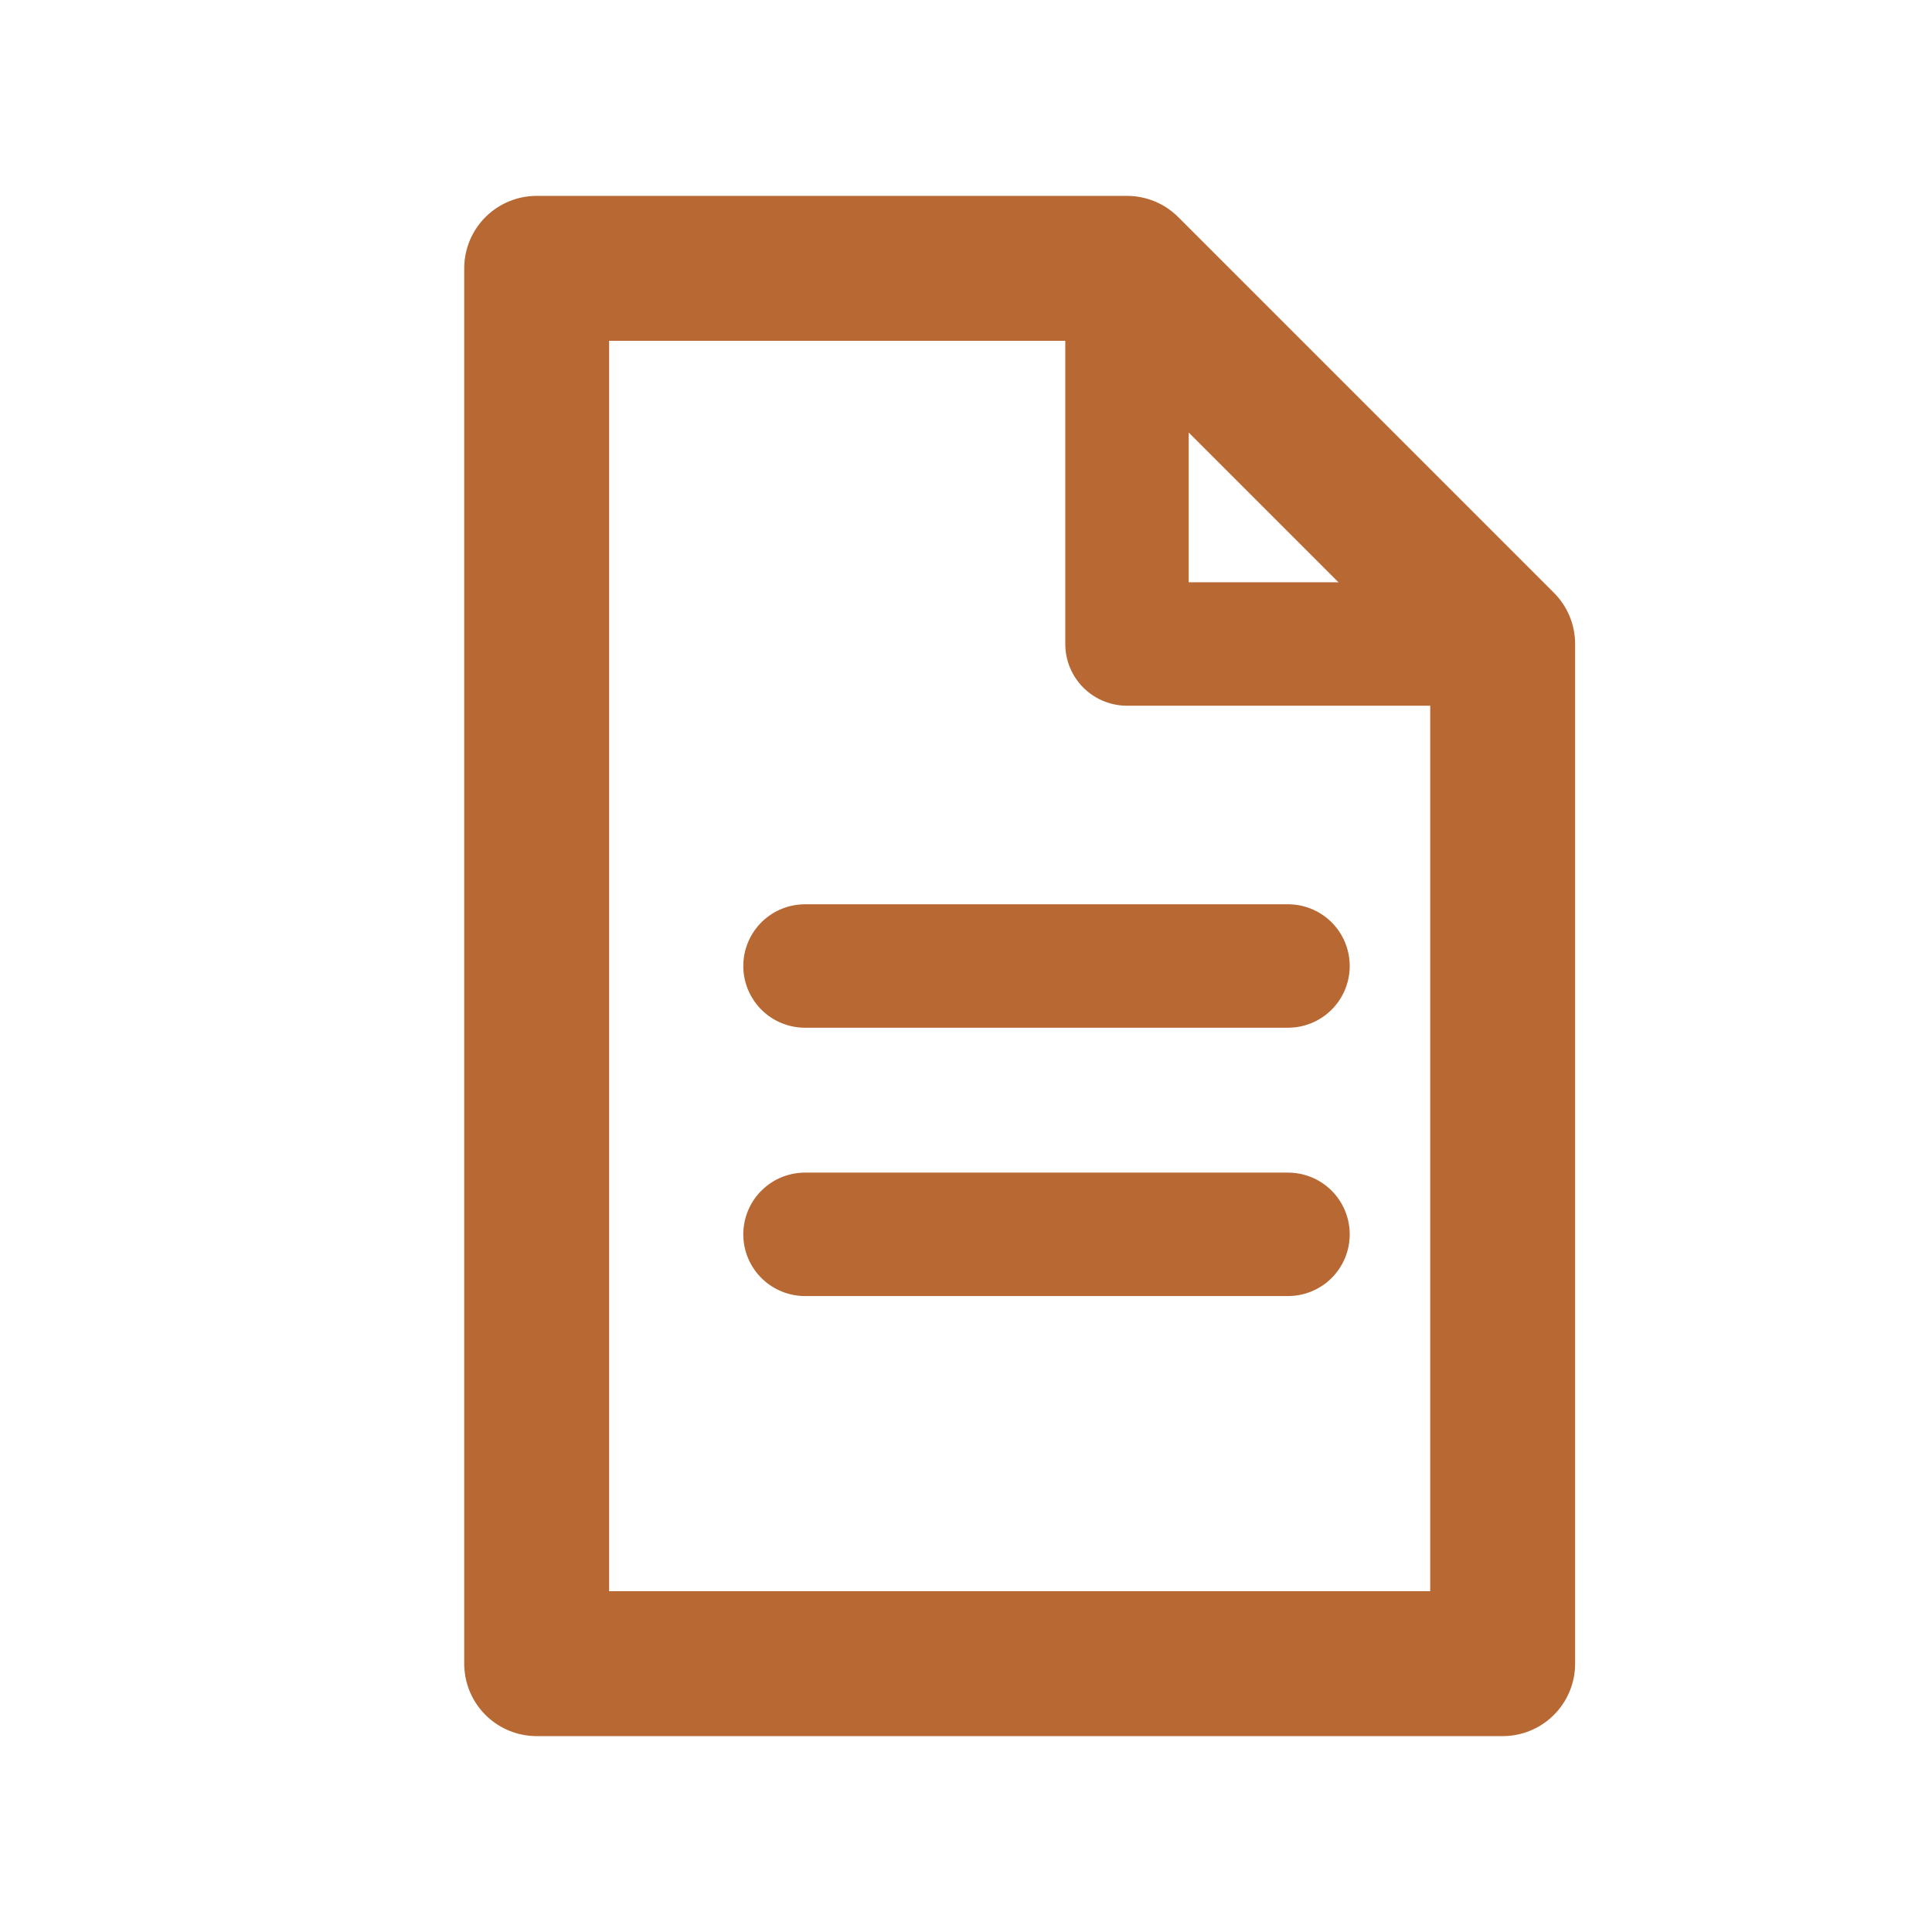
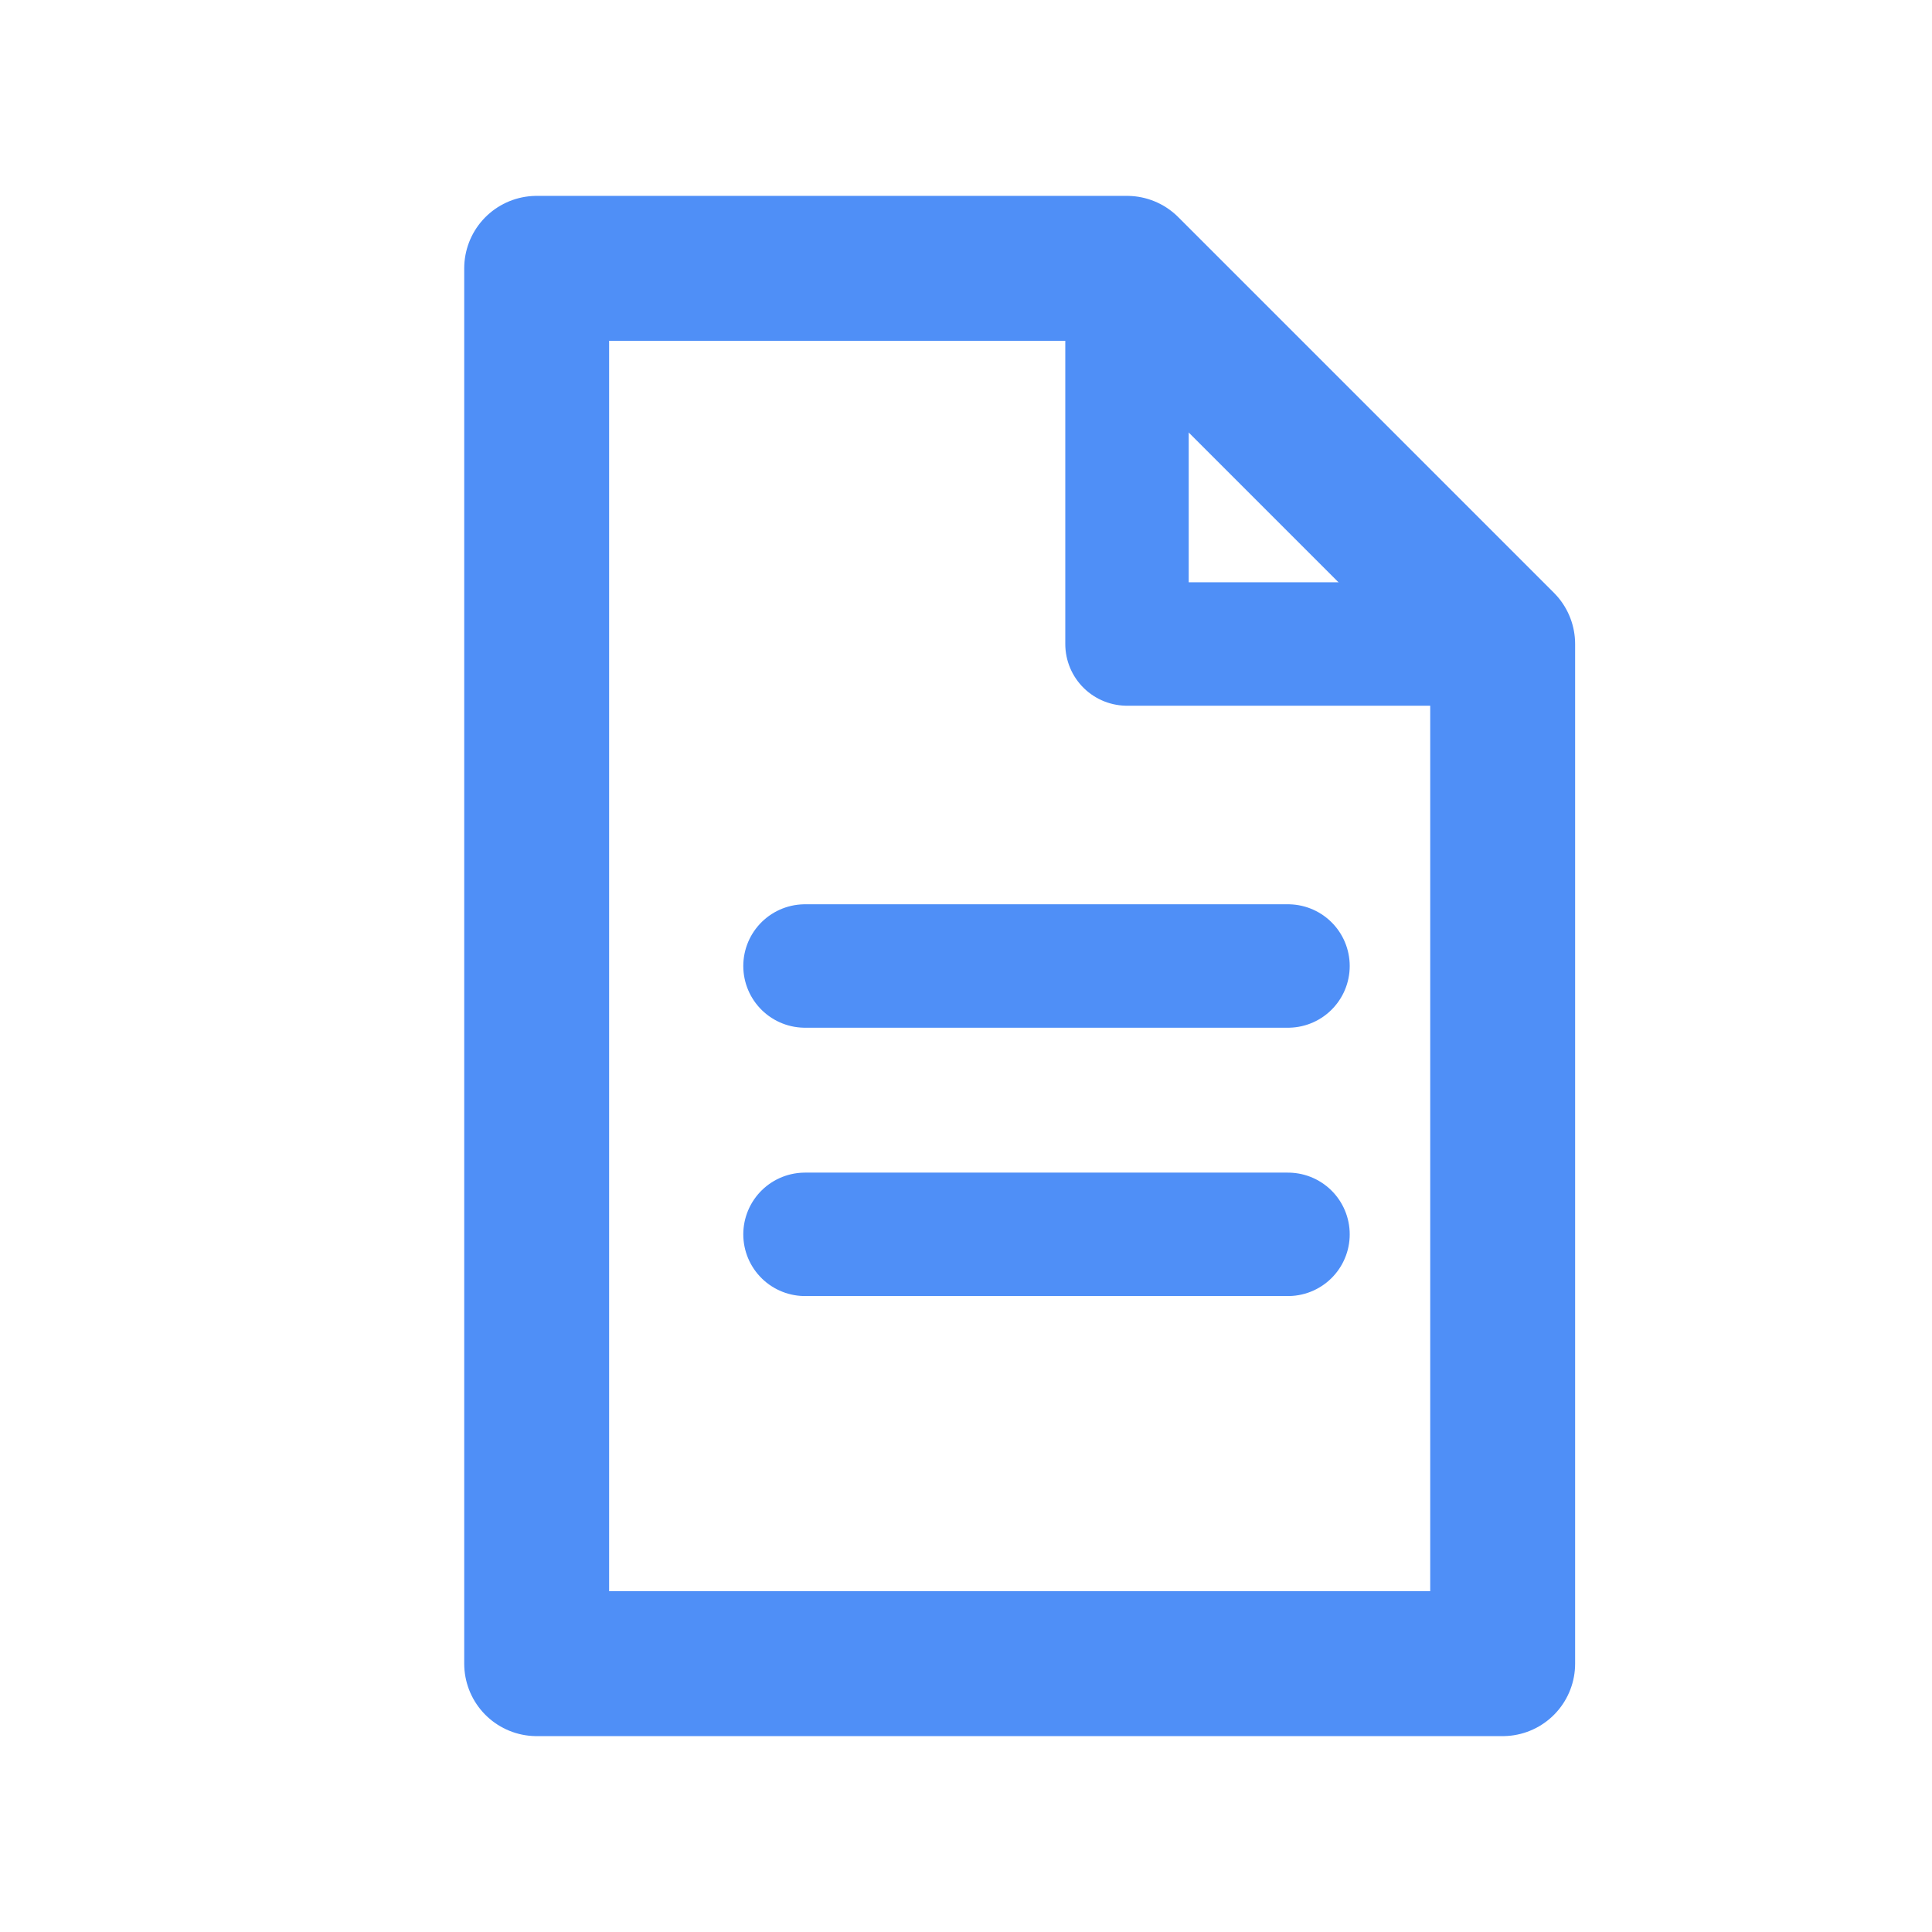
<svg xmlns="http://www.w3.org/2000/svg" width="18" height="18" viewBox="0 0 18 18" fill="none">
-   <path d="M5 2.5h5.5L14 6v9.5H5z" stroke="#B86832" stroke-width="1.35" stroke-linejoin="round" />
-   <path d="M10.5 2.5V6H14M7.5 9h4.5M7.5 11.5h4.5" stroke="#B86832" stroke-width="1.15" stroke-linecap="round" stroke-linejoin="round" />
+   <path d="M5 2.5h5.5L14 6v9.5H5z" stroke="#4F8FF7" stroke-width="1.35" stroke-linejoin="round" />
+   <path d="M10.5 2.5V6H14M7.5 9h4.5M7.5 11.5h4.5" stroke="#4F8FF7" stroke-width="1.15" stroke-linecap="round" stroke-linejoin="round" />
</svg>
